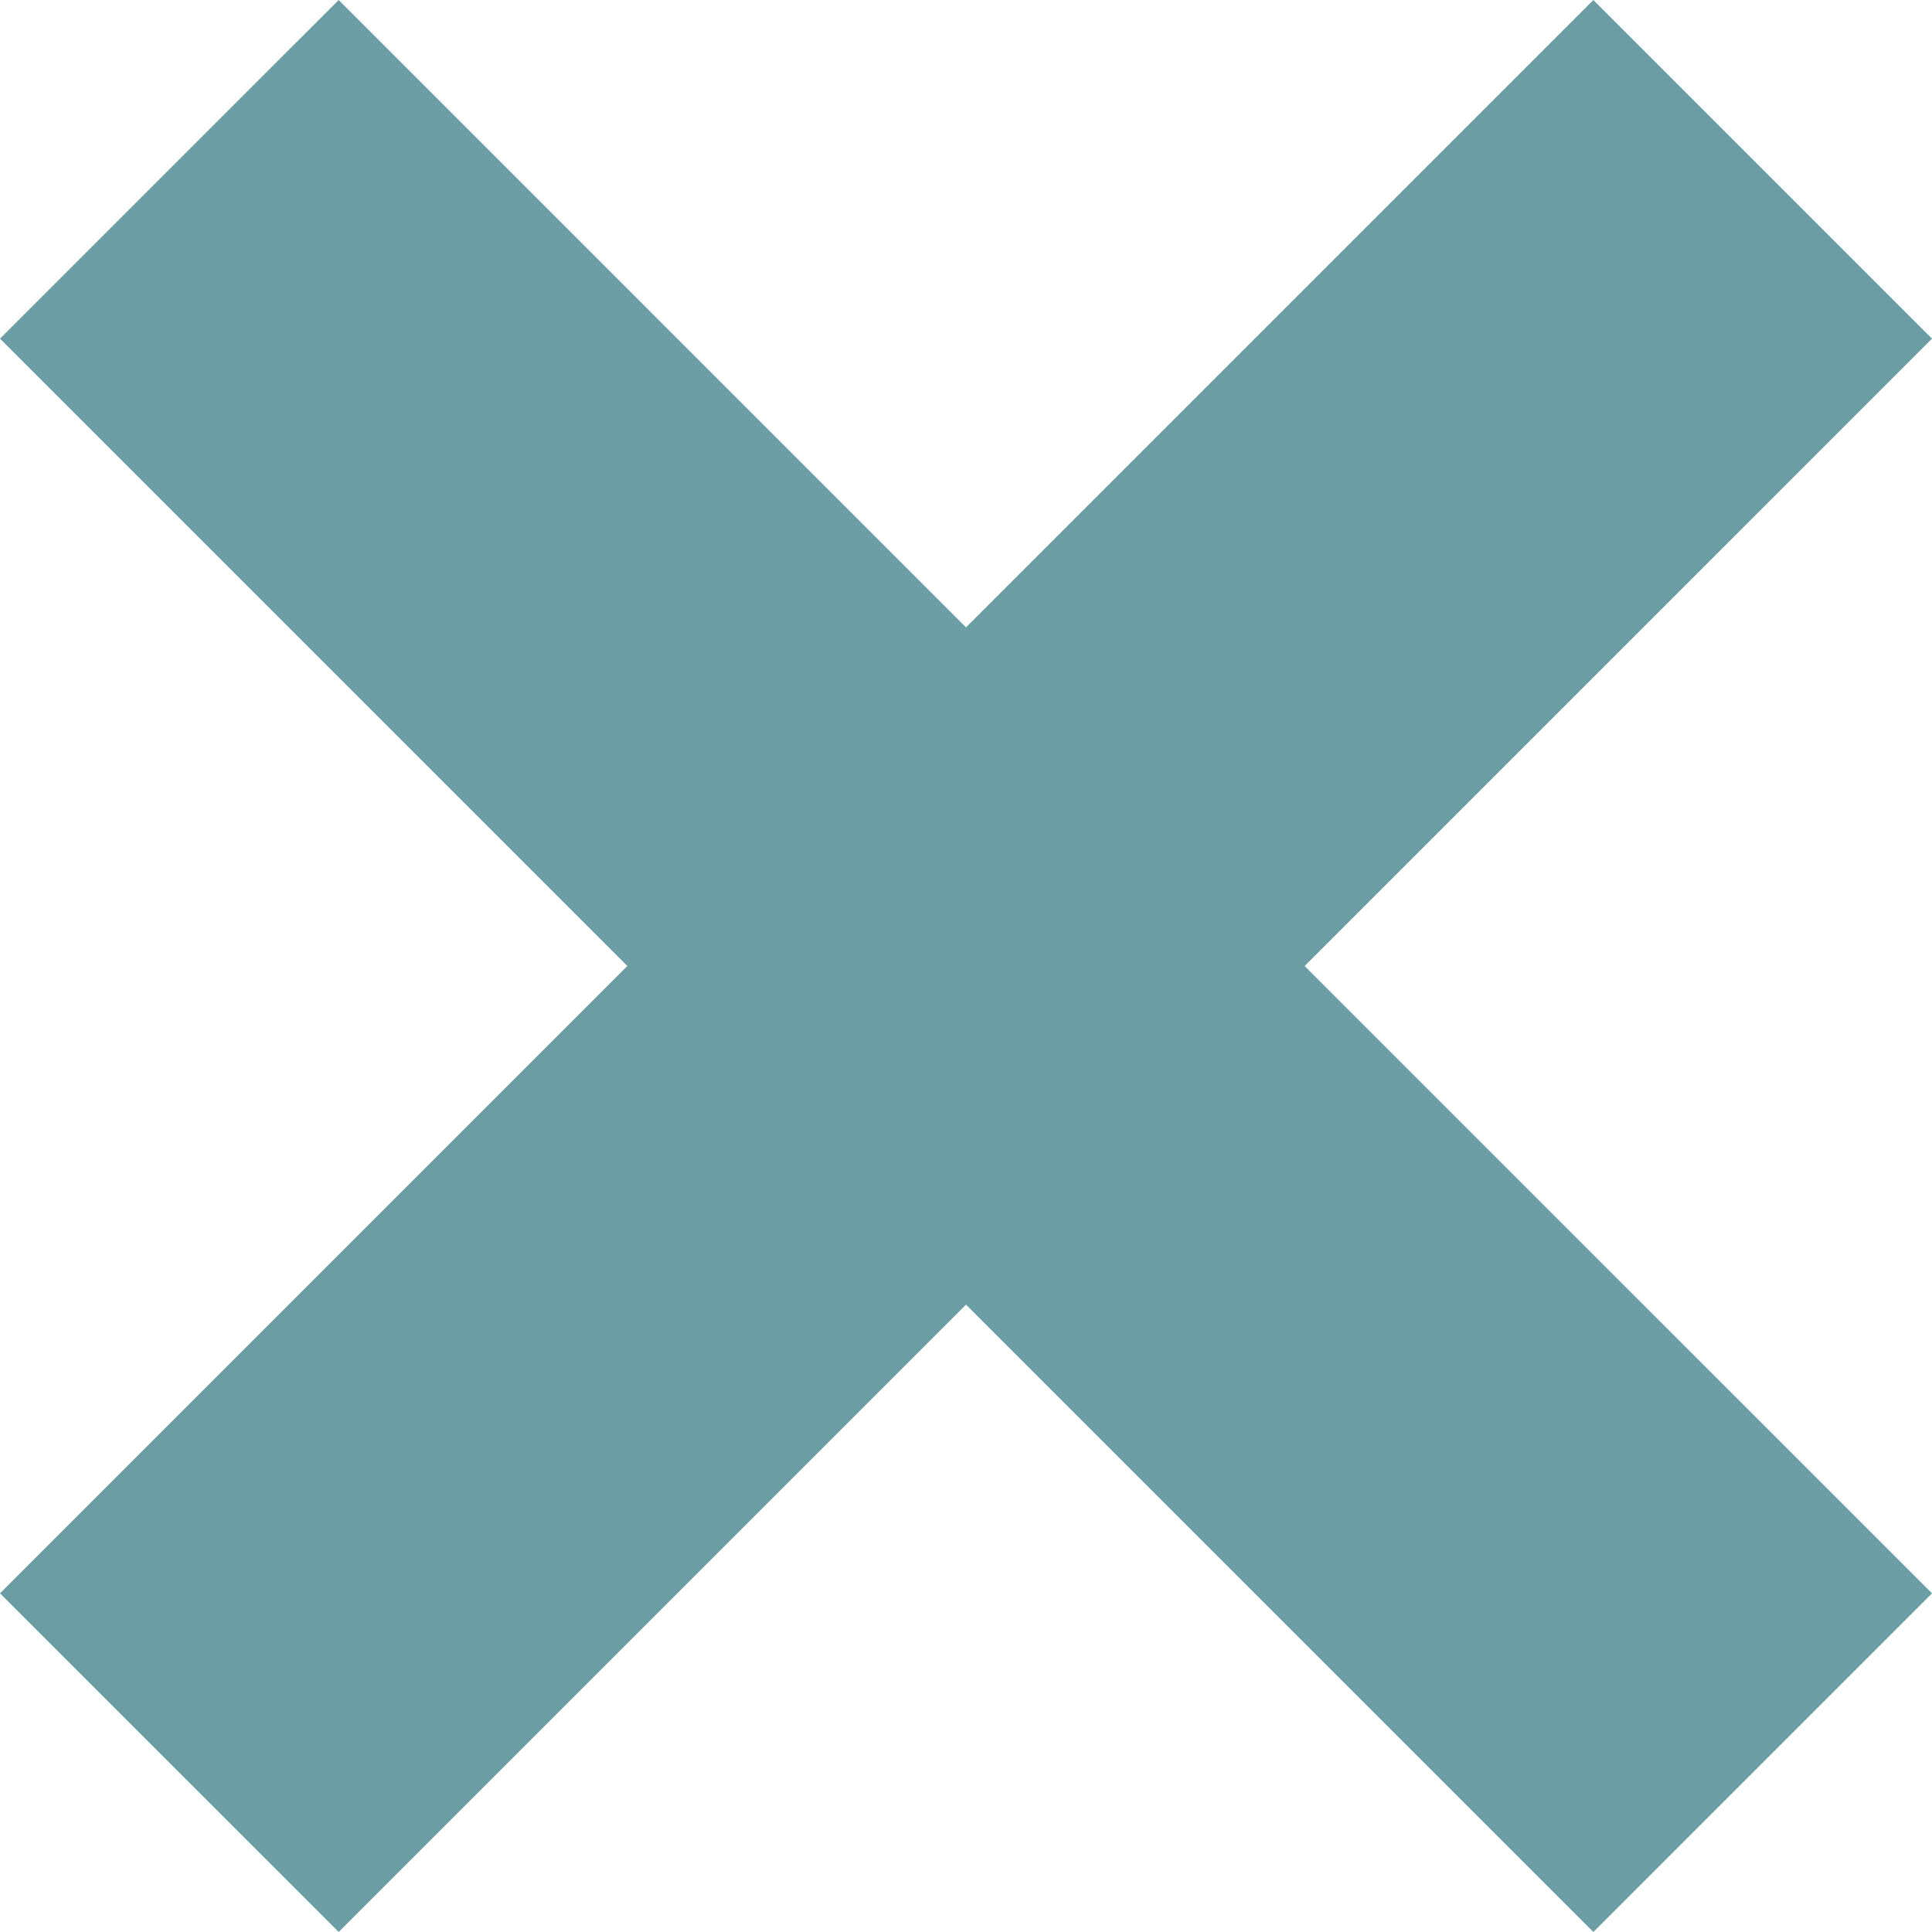
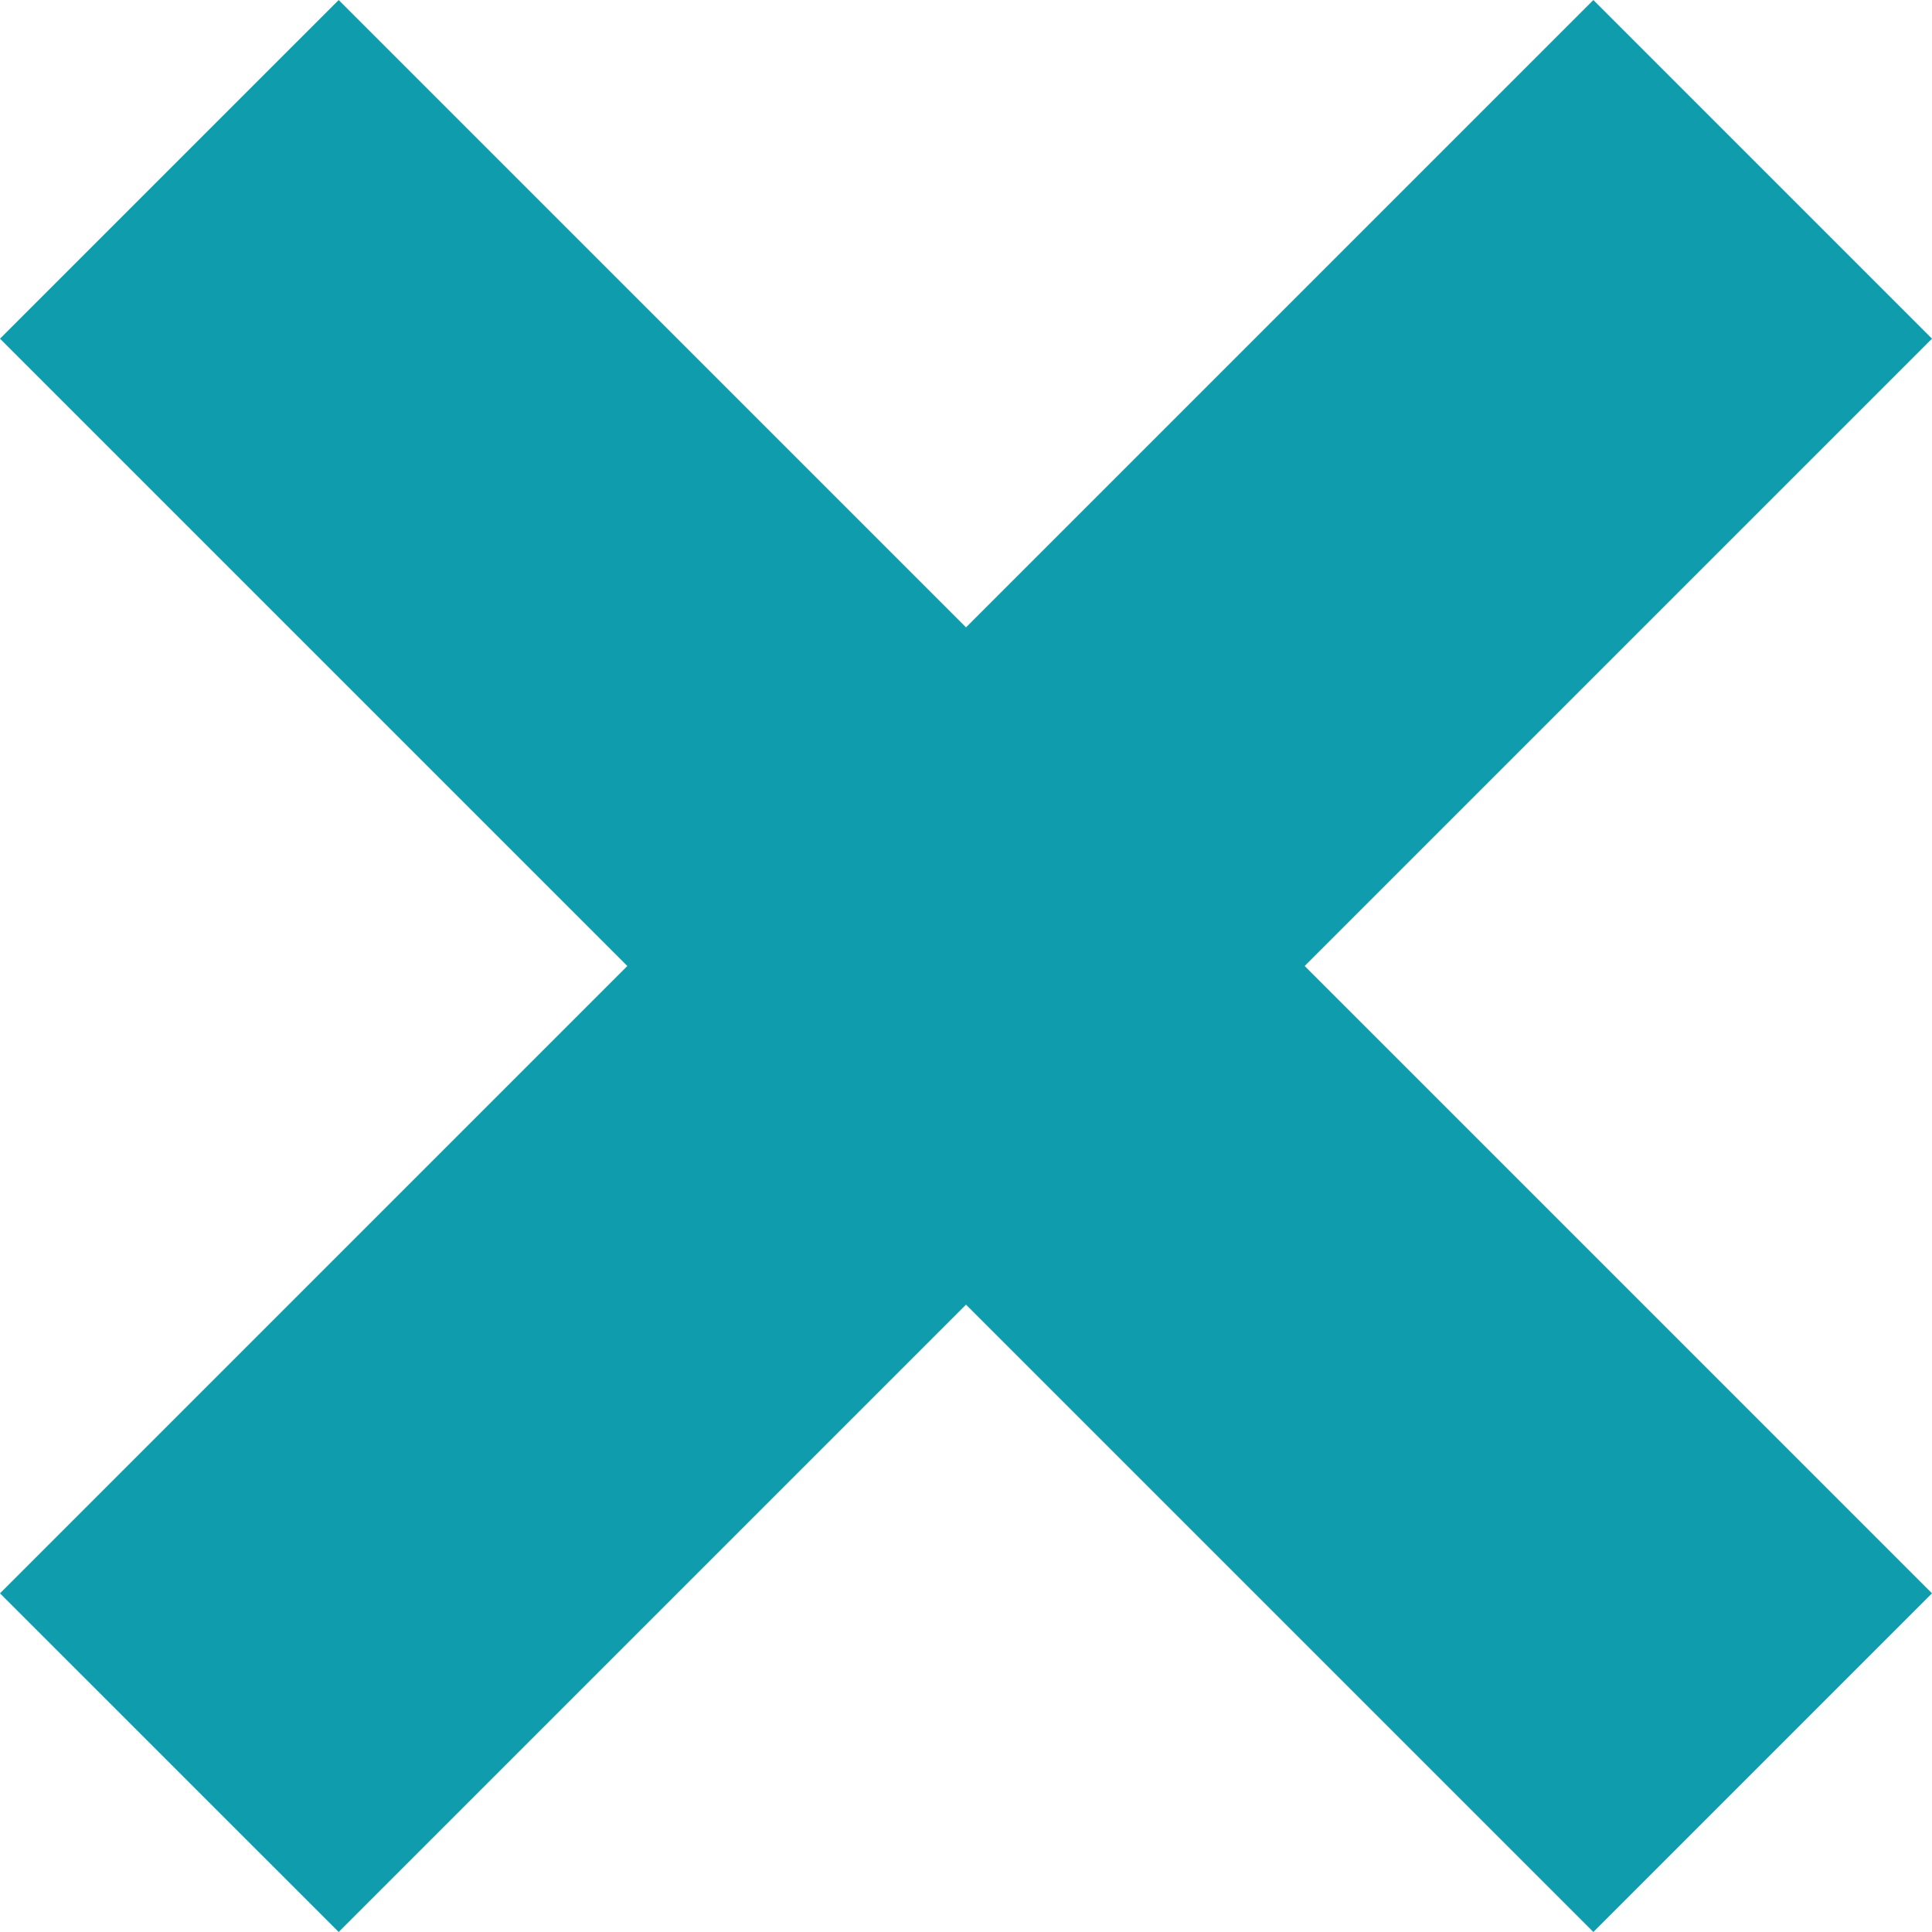
<svg xmlns="http://www.w3.org/2000/svg" version="1.1" id="_x32_" x="0px" y="0px" viewBox="0 0 512 512" style="width: 256px; height: 256px; opacity: 1;" xml:space="preserve">
  <style type="text/css">
- 	.st0{fill:#6A9EA4;}
+ 	.st0{fill:#0F9DAD;}
</style>
  <g>
-     <polygon class="st0" points="512,89.75 422.256,0.005 256.004,166.256 89.754,0.005 0,89.75 166.255,256 0,422.25 89.754,511.995    256.004,345.745 422.26,511.995 512,422.25 345.744,256  " style="fill: rgb(106, 158, 164);" />
+     <polygon class="st0" points="512,89.75 422.256,0.005 256.004,166.256 89.754,0.005 0,89.75 166.255,256 0,422.25 89.754,511.995    256.004,345.745 422.26,511.995 512,422.25 345.744,256  " style="fill: rgb(15, 157, 173);" />
  </g>
</svg>
